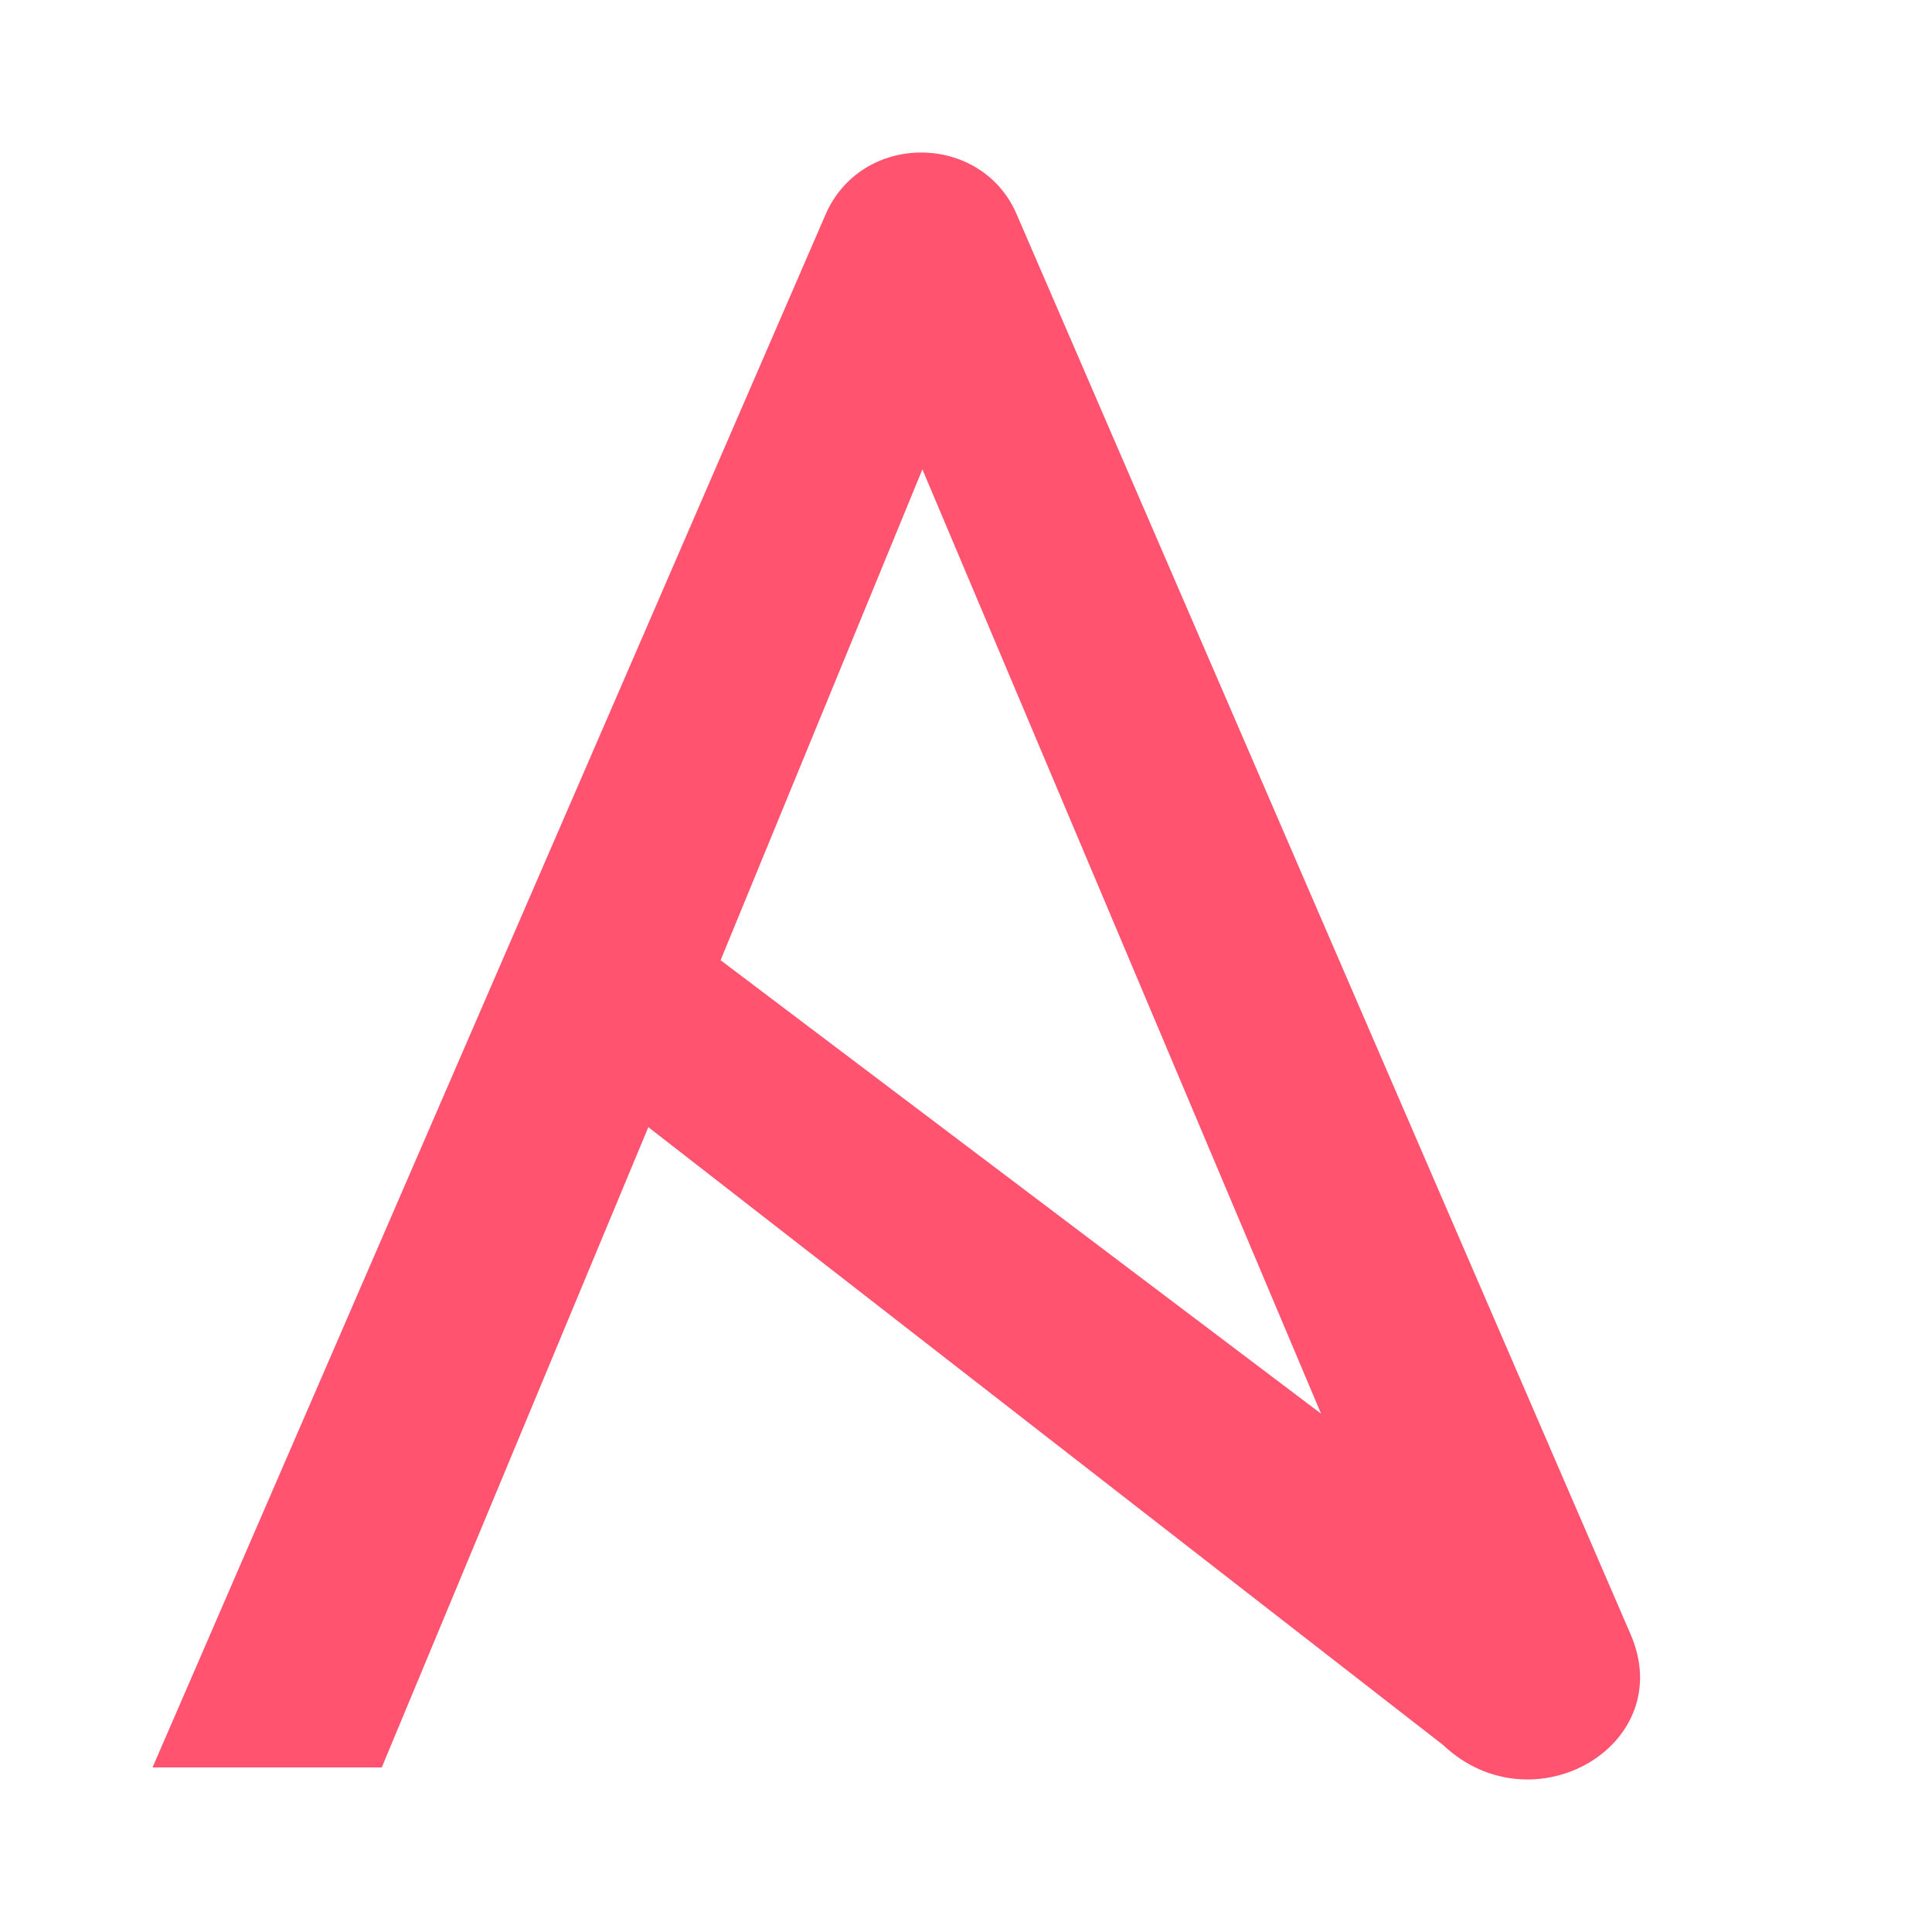
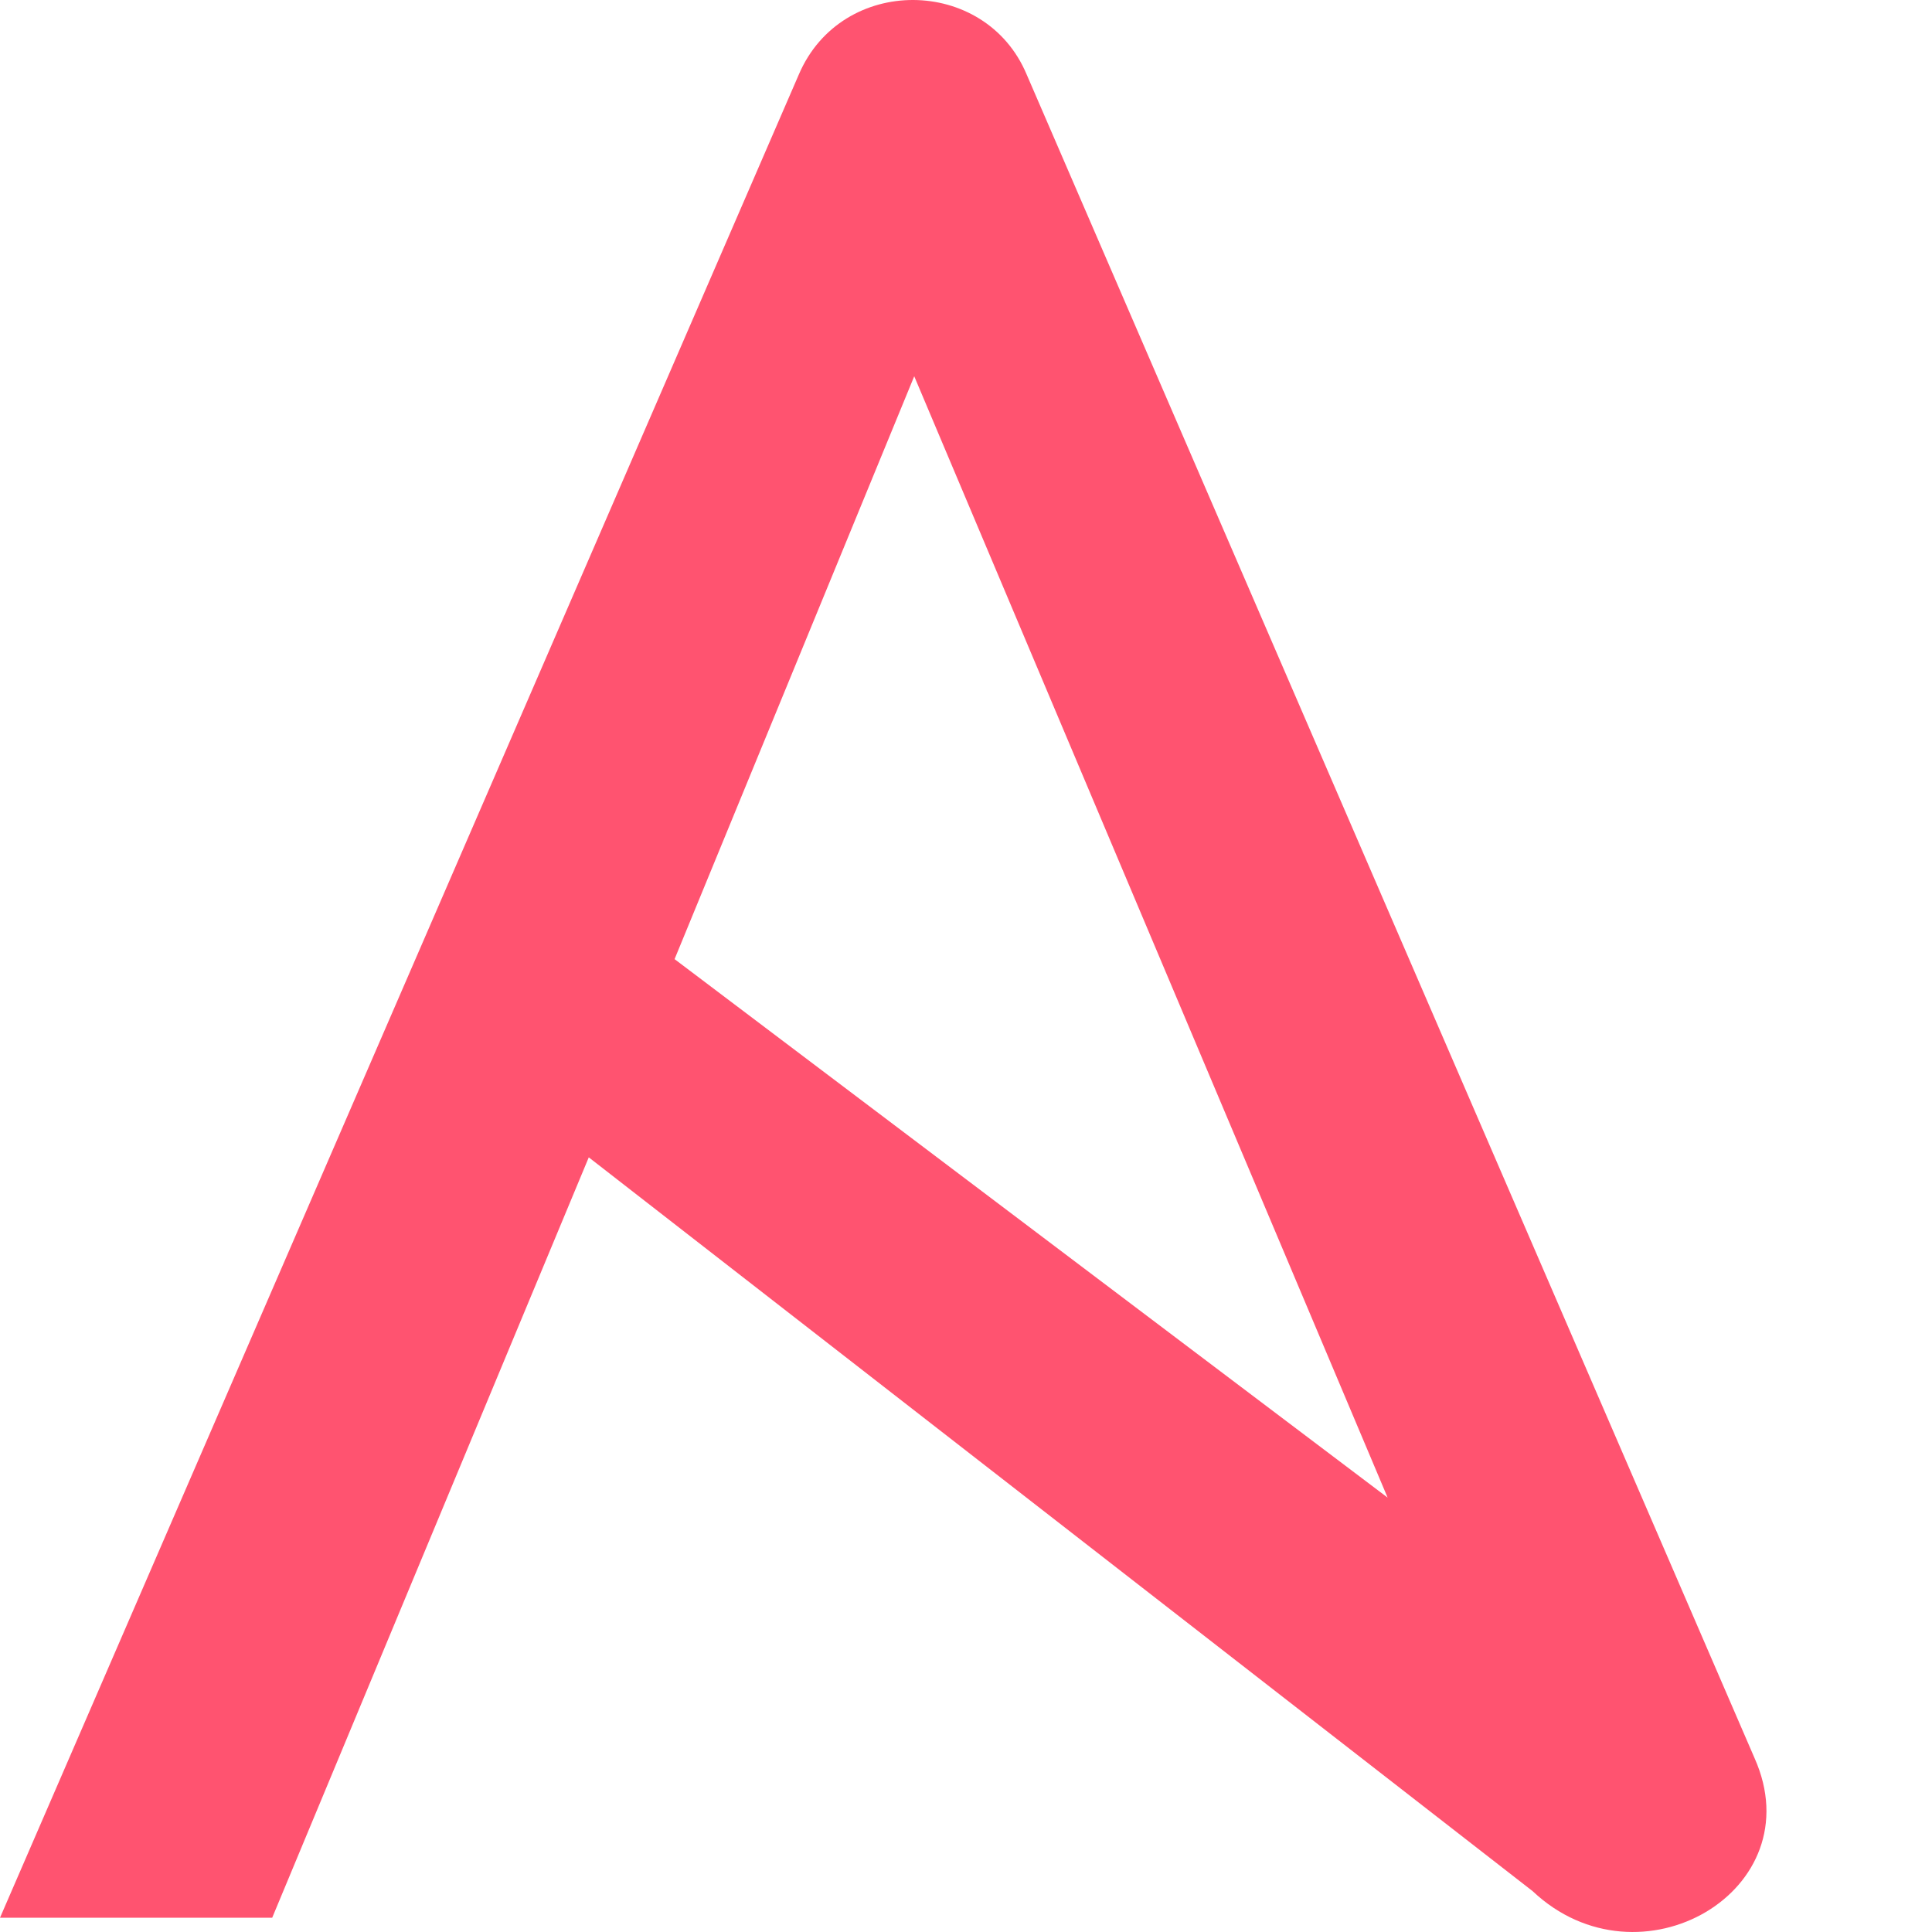
- <svg xmlns="http://www.w3.org/2000/svg" version="1.1" x="0px" y="0px" width="16px" height="16px" viewBox="-48 -48 608 608" preserveAspectRatio="xMidYMid meet">
-   <path id="file_type_ansible.svg" class="i-color" fill="#FF5370" d="M242.28,99.715L367.733,396.881L178.77,254.179L242.28,99.715z M464.958,465.88L272.075,19.739c-10.957-26.127-49.027-26.511-60.374,0L0,508.22h72.135l83.896-201.508l250.121,194.451C434.503,527.906,480.642,500.956,464.958,465.88z" />
+ <svg xmlns="http://www.w3.org/2000/svg" version="1.1" x="0px" y="0px" width="16px" height="16px" viewBox="0 0 512 512" preserveAspectRatio="xMidYMid meet">
+   <path fill="#FF5370" d="M242.28,99.715L367.733,396.881L178.77,254.179L242.28,99.715z M464.958,465.88L272.075,19.739c-10.957-26.127-49.027-26.511-60.374,0L0,508.22h72.135l83.896-201.508l250.121,194.451C434.503,527.906,480.642,500.956,464.958,465.88z" />
</svg>
